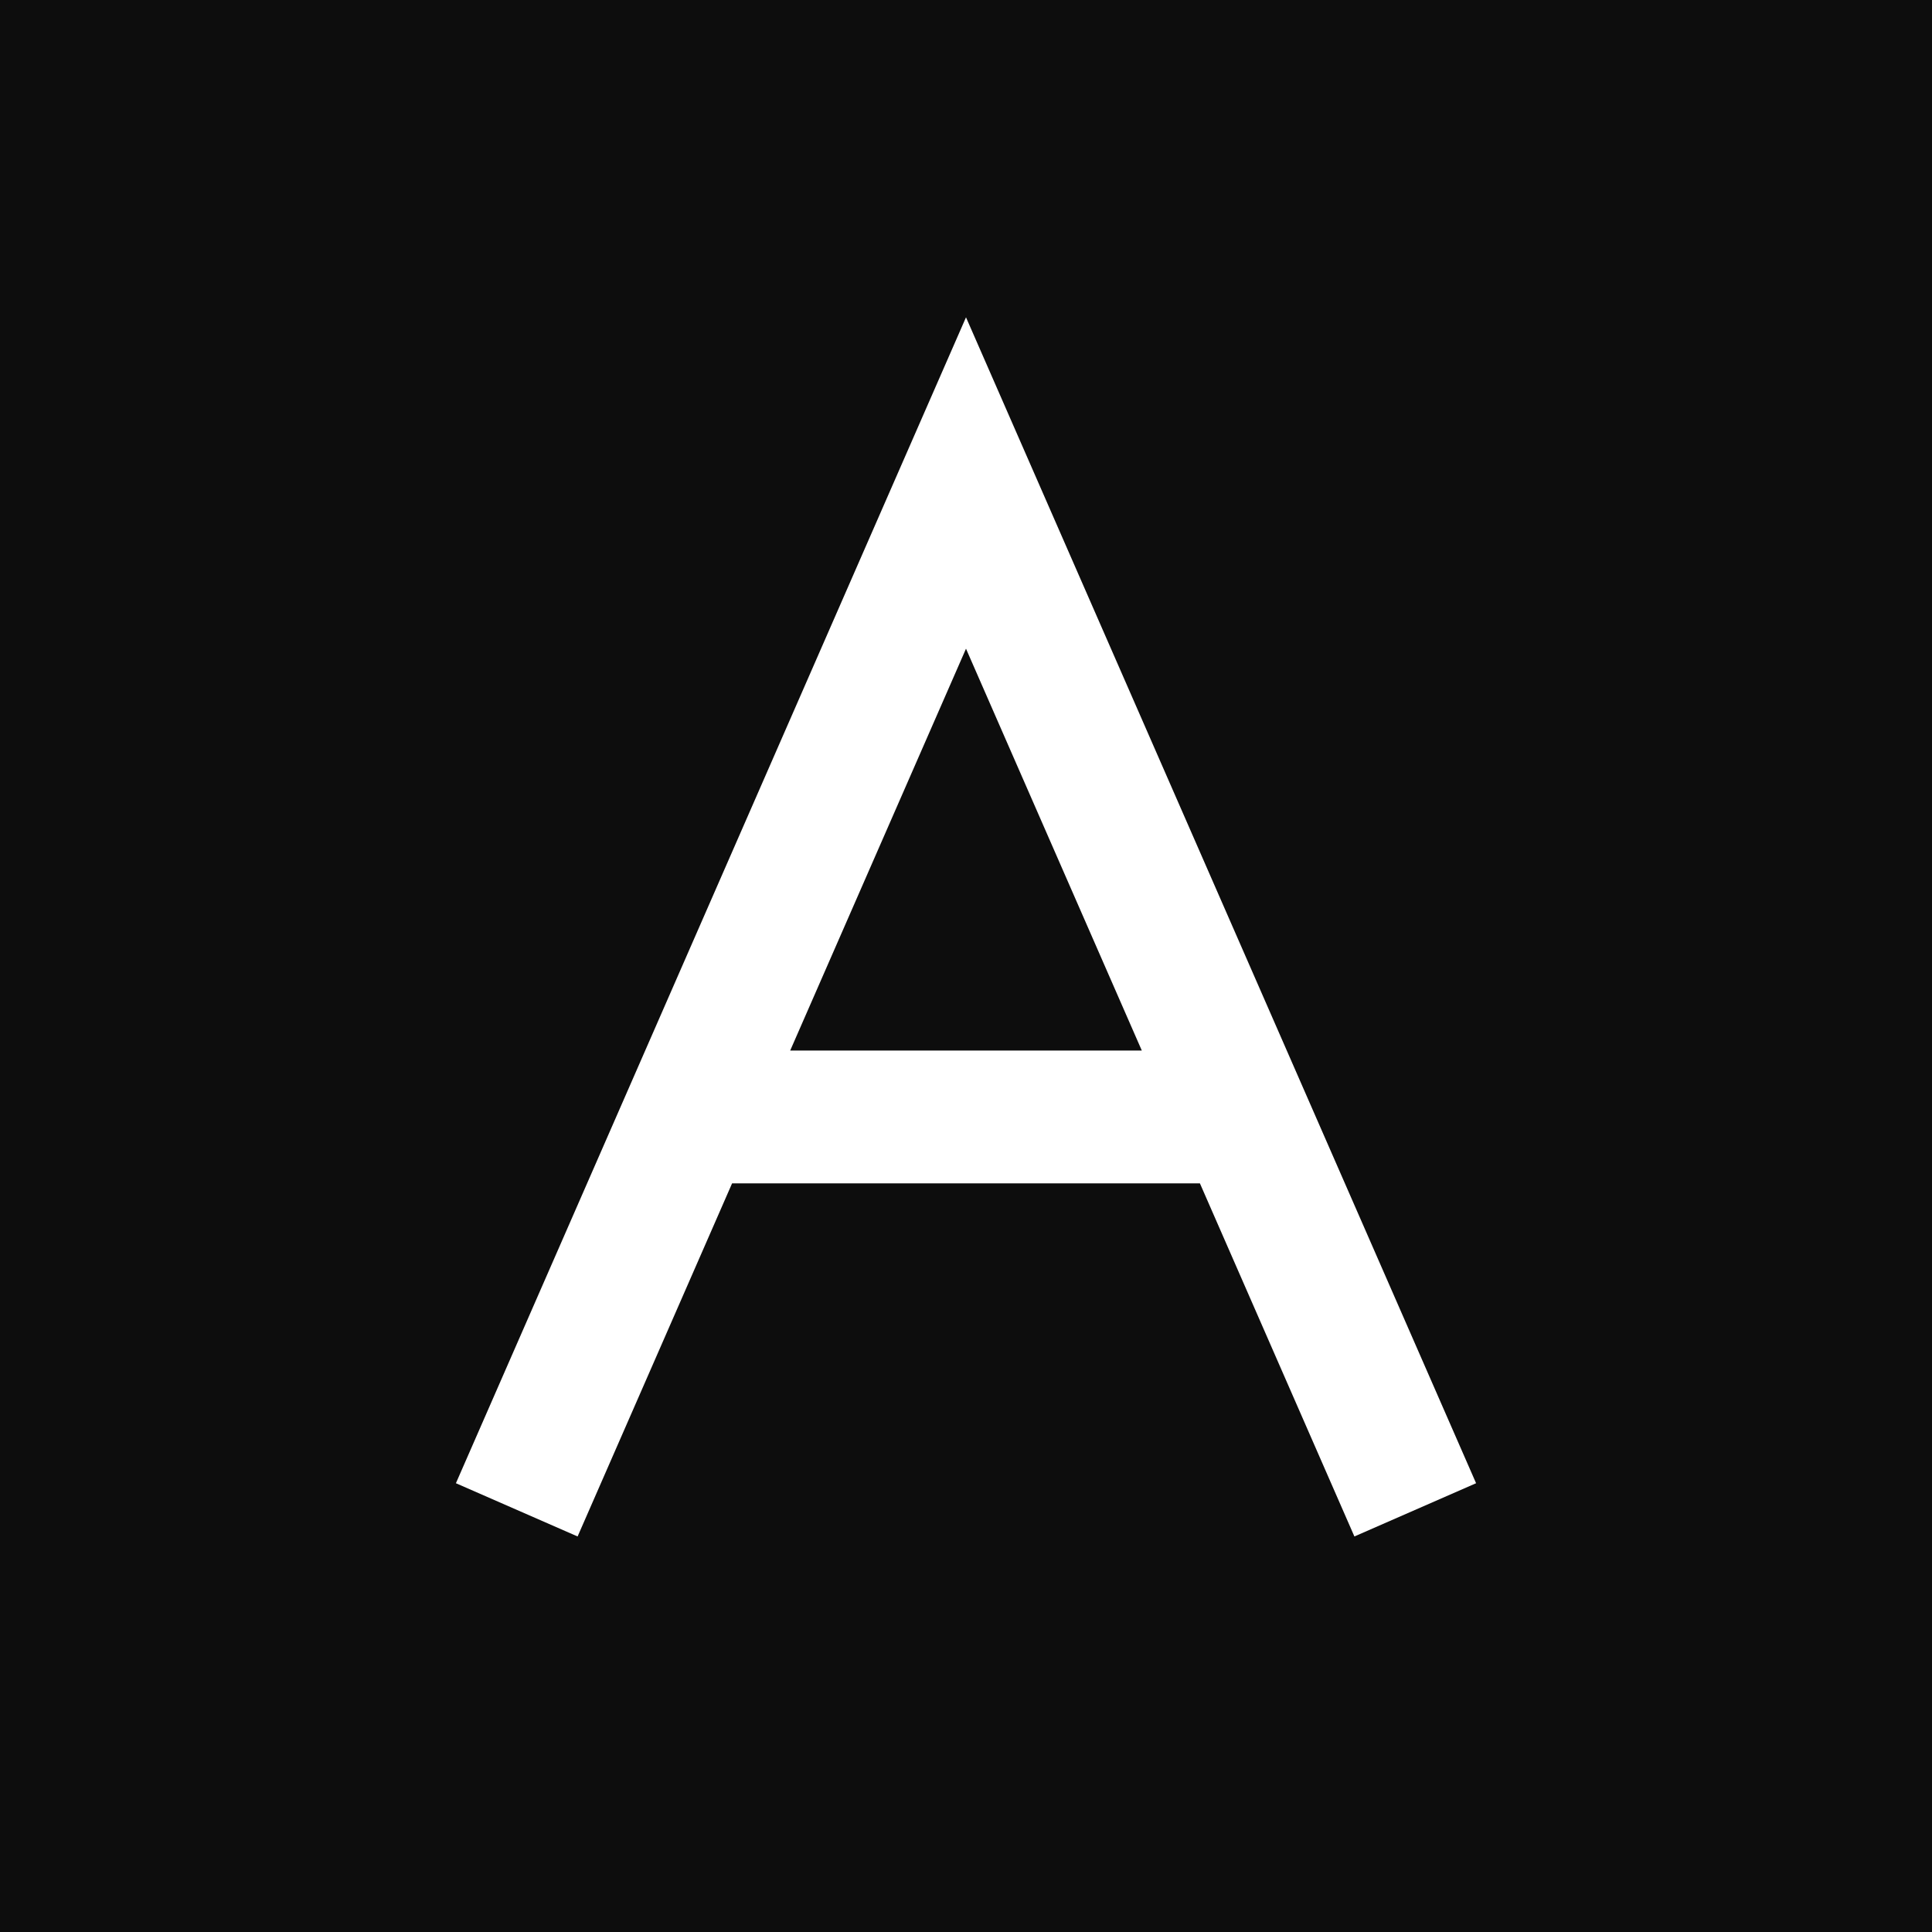
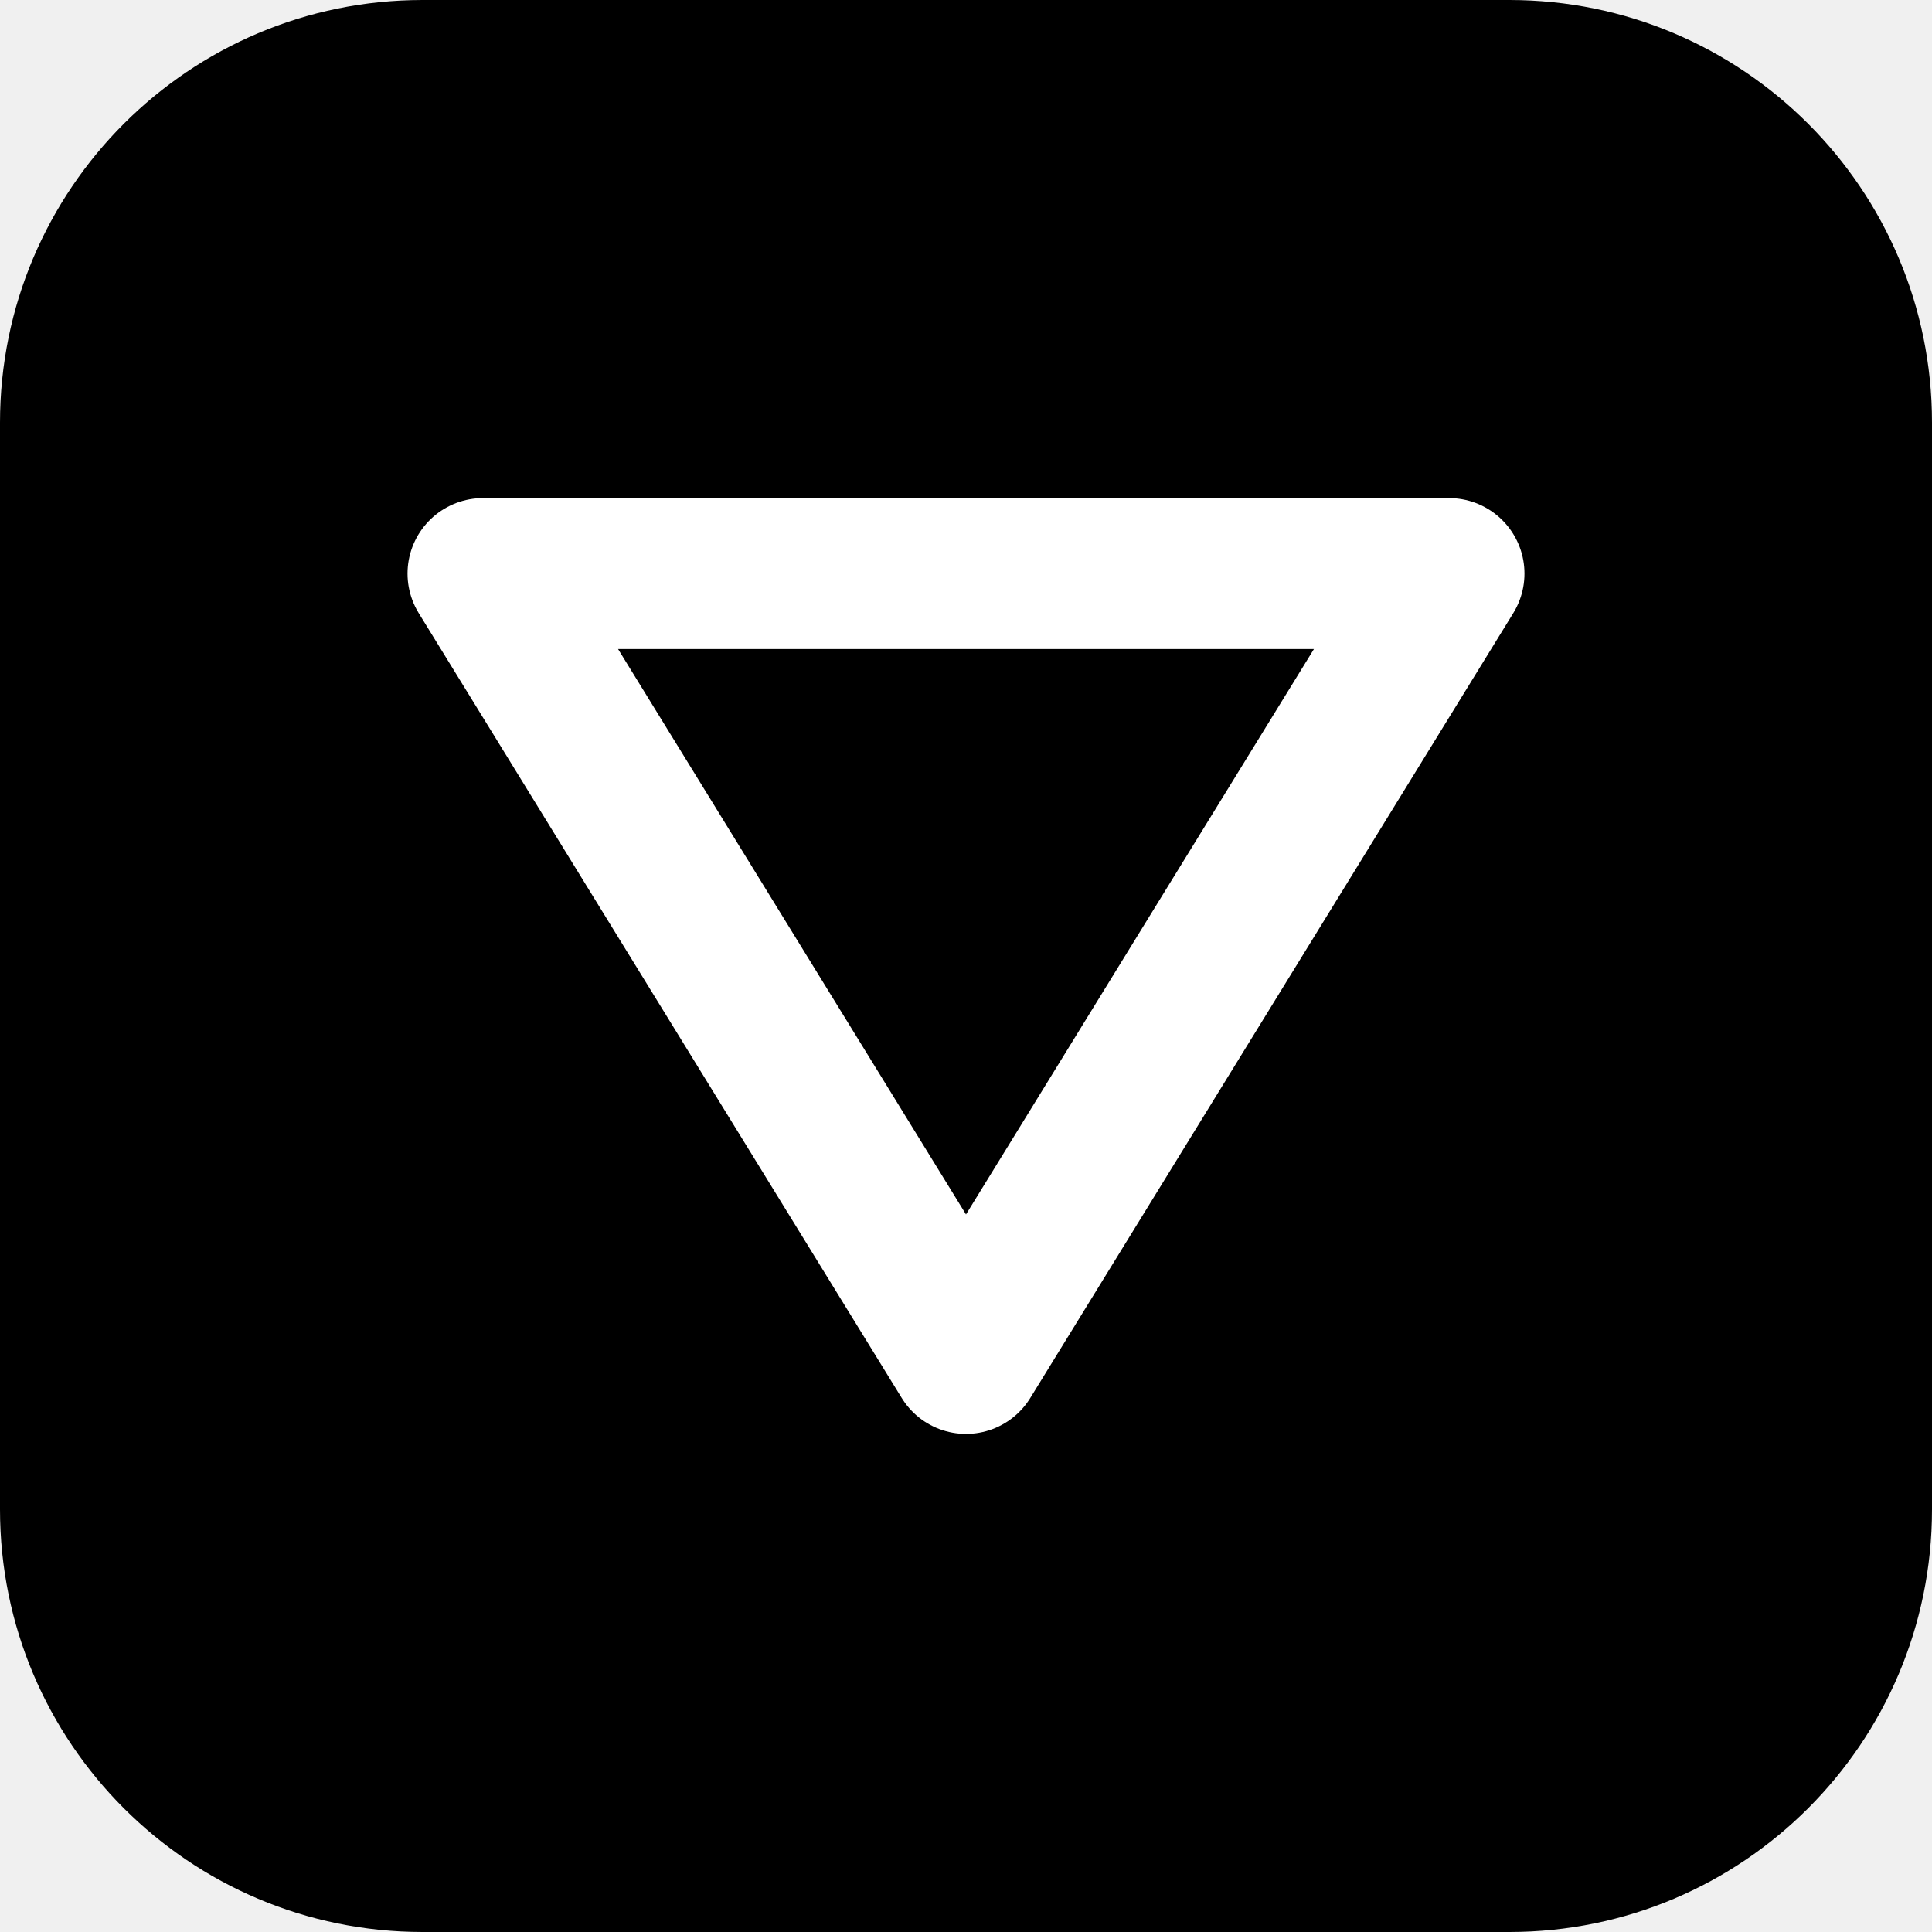
- <svg xmlns="http://www.w3.org/2000/svg" viewBox="0 0 32 32">
-   <rect width="32" height="32" fill="#0d0d0d" />
-   <path d="M9 24 16 8l7 16M12 18.5h8" fill="none" stroke="#fff" stroke-width="2.2" stroke-linecap="square" />
+ <svg xmlns="http://www.w3.org/2000/svg" viewBox="0 0 64 64">
+   <rect width="64" height="64" rx="14" fill="#000000" />
+   <path d="M16 19 H48 L32 45 Z" fill="none" stroke="#FFFFFF" stroke-width="5" stroke-linejoin="round" />
</svg>
